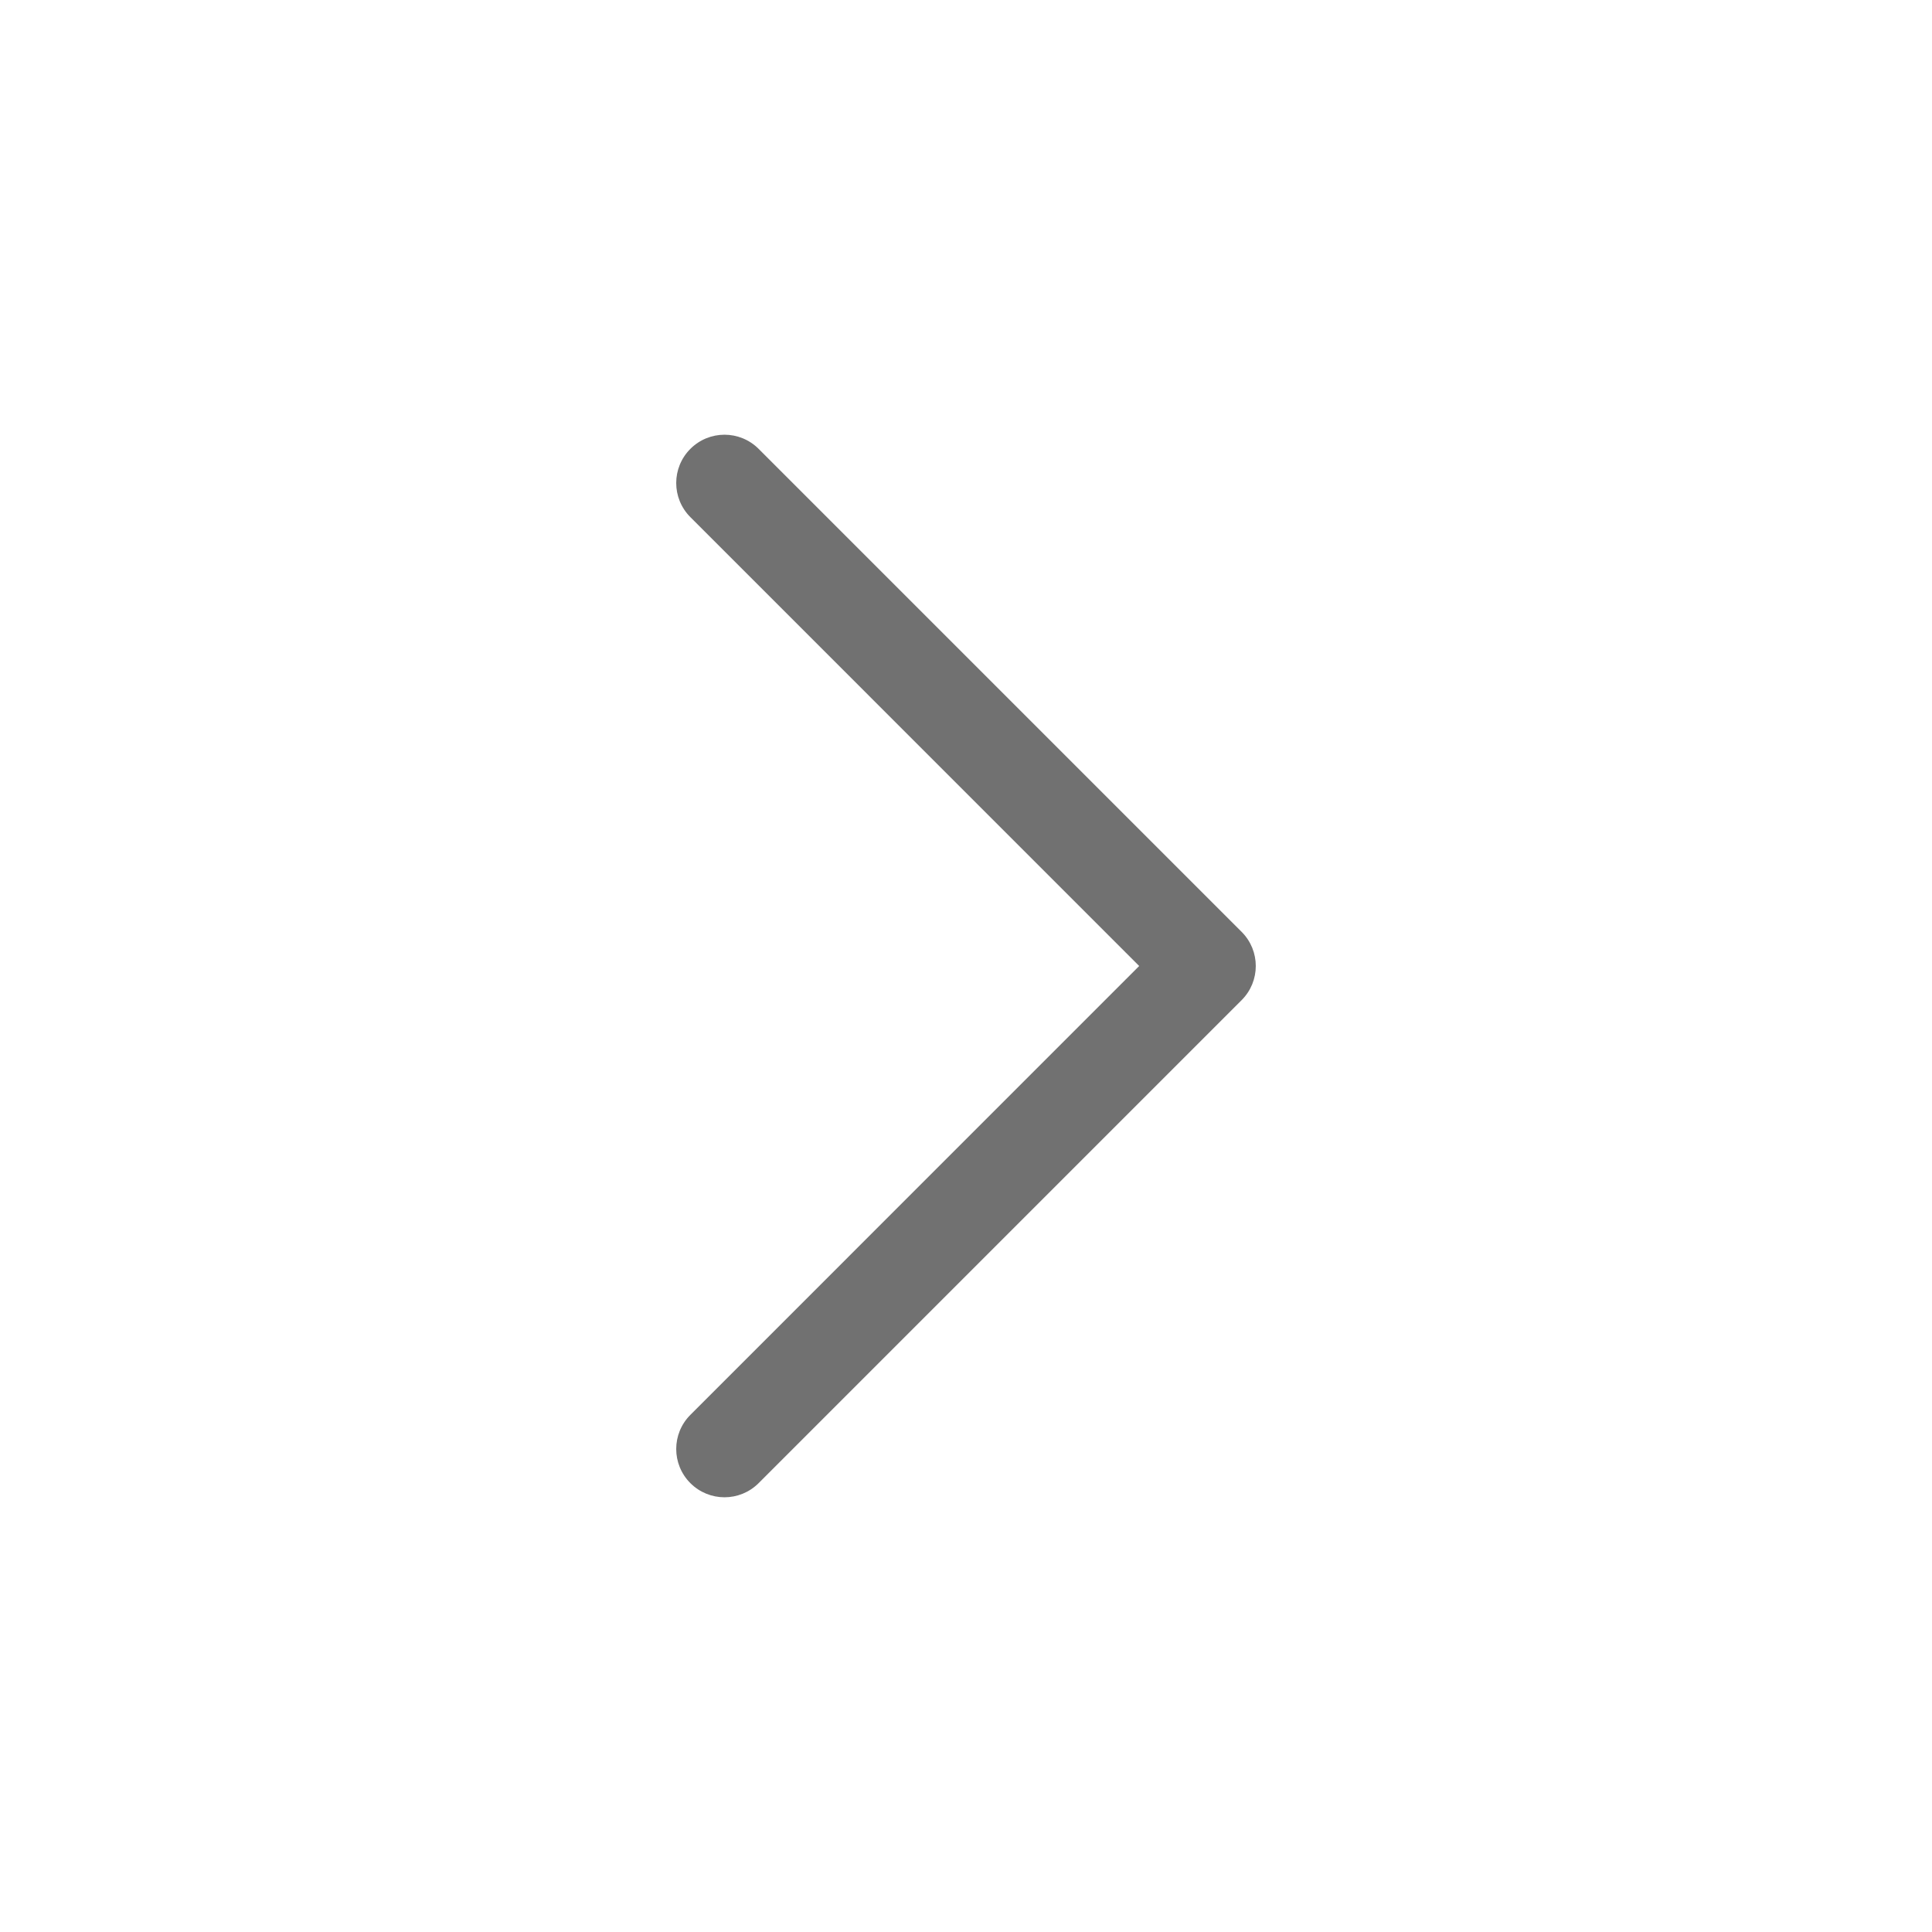
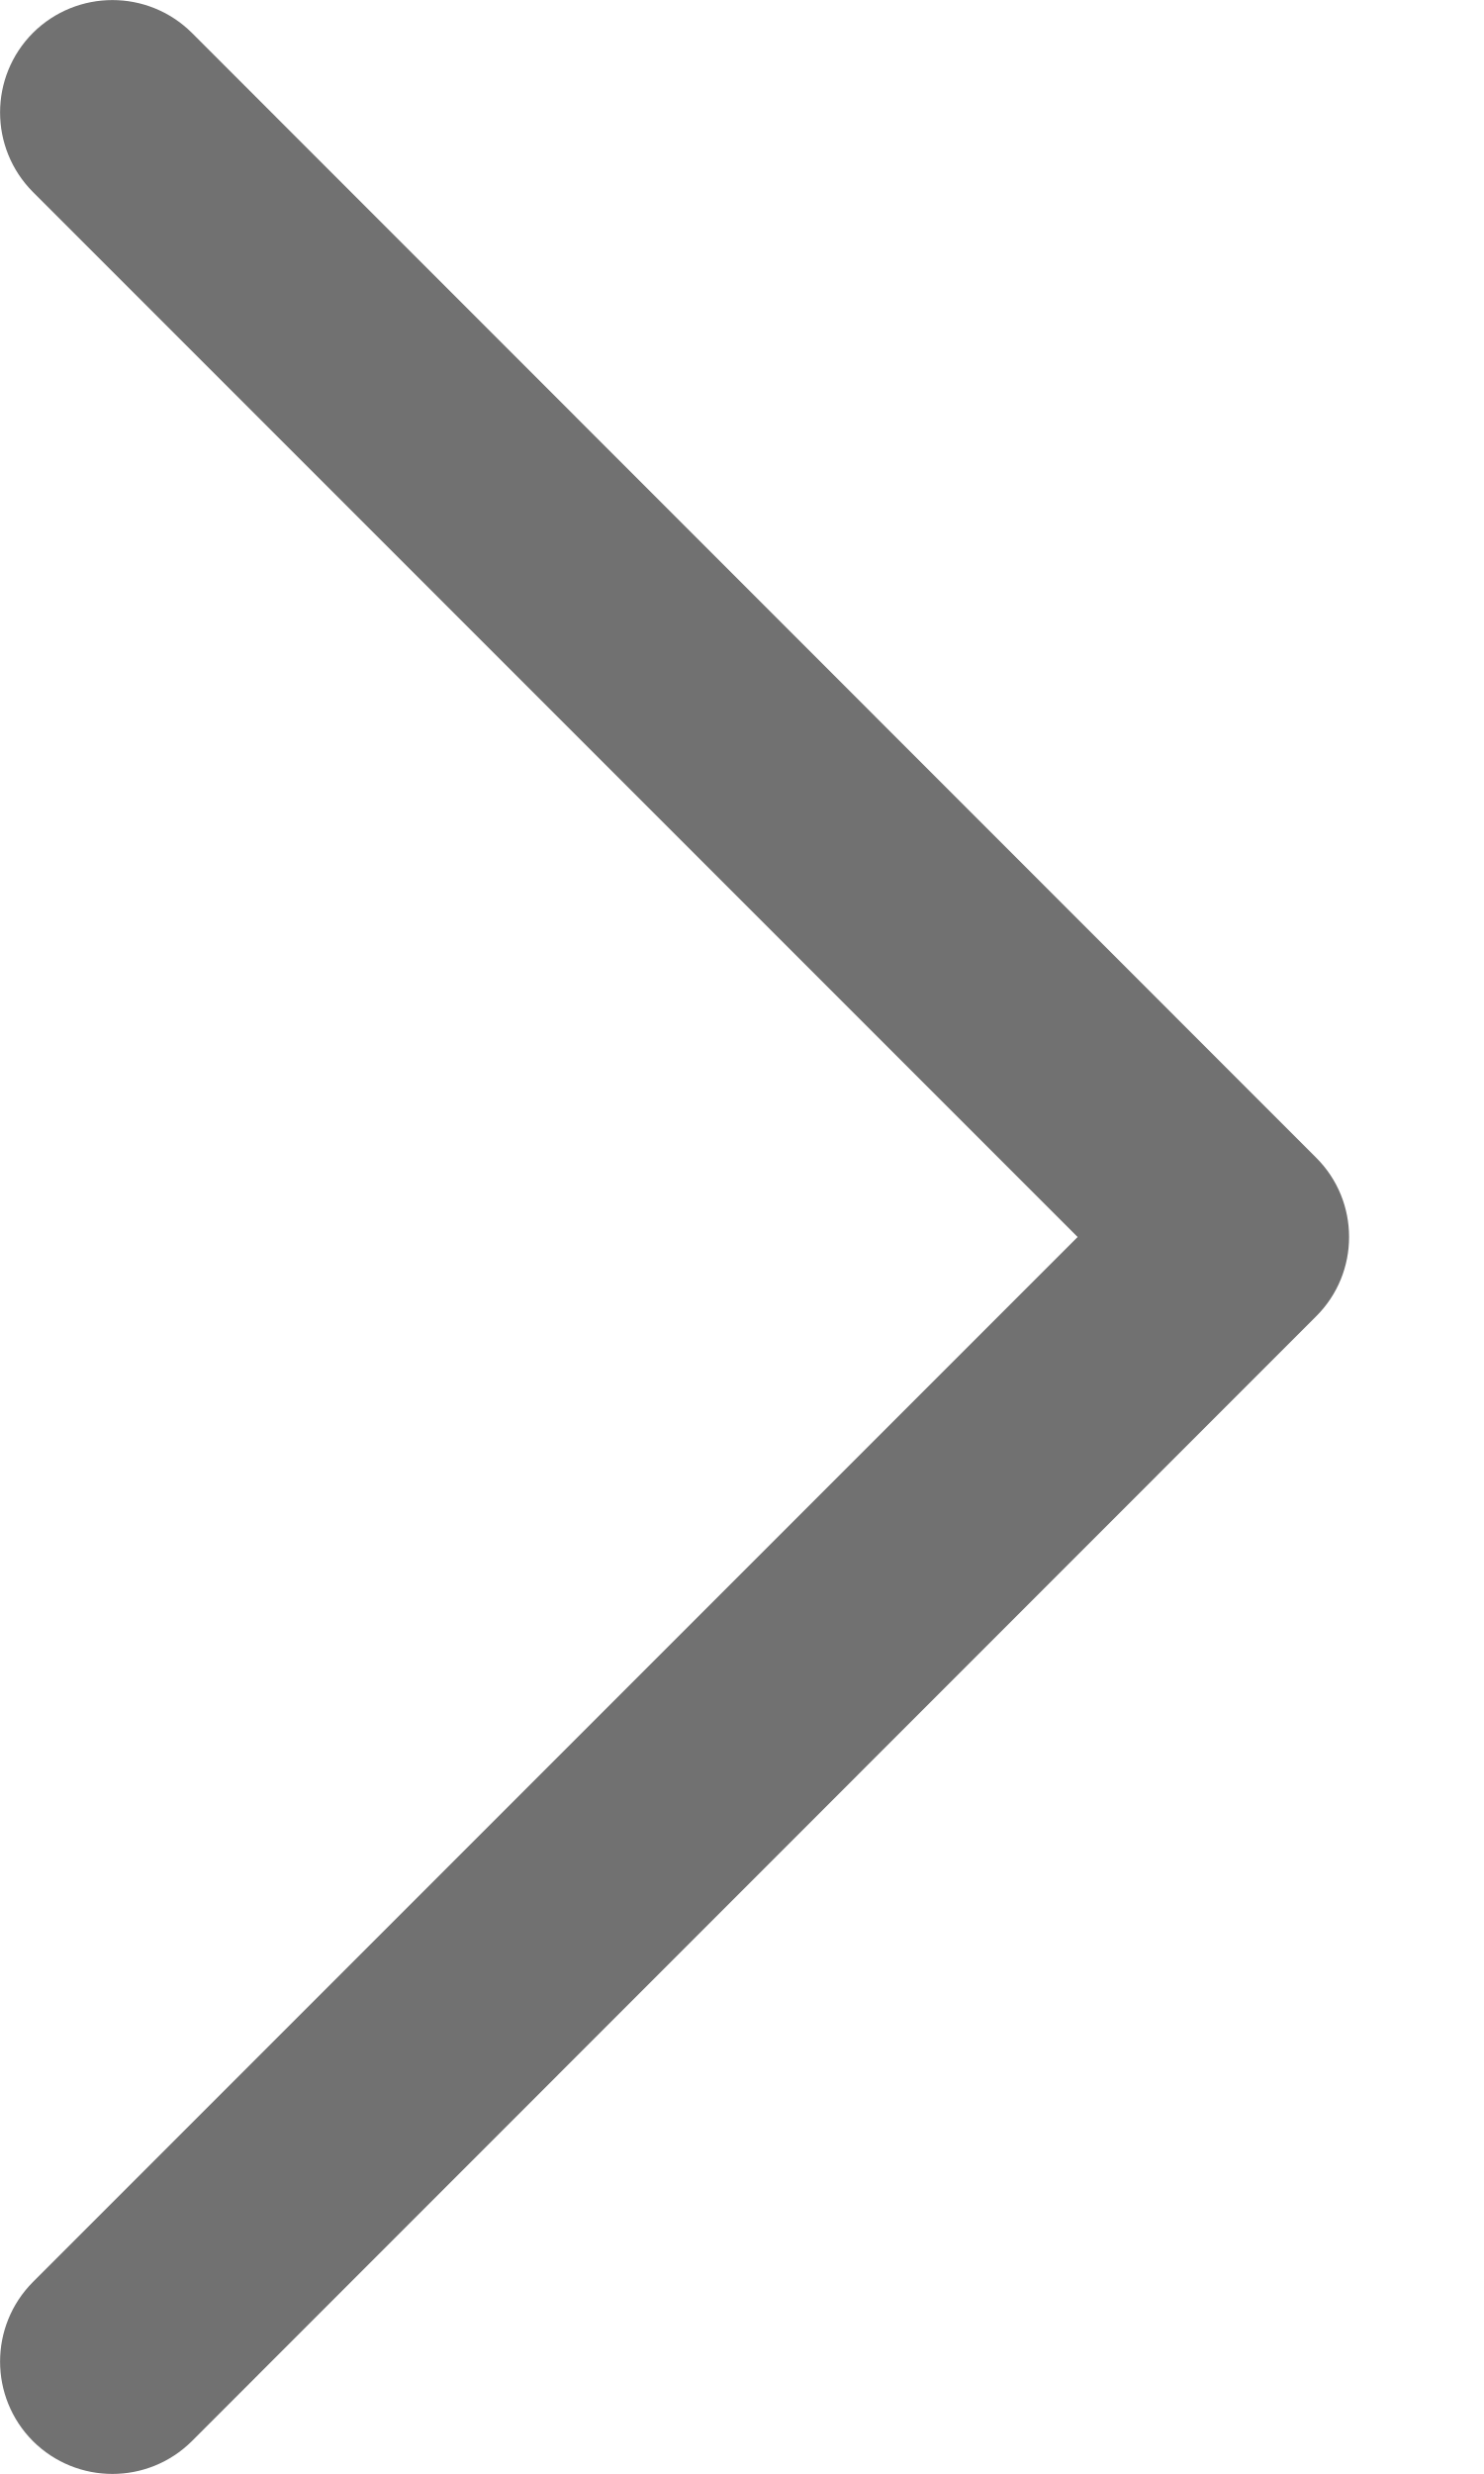
- <svg xmlns="http://www.w3.org/2000/svg" width="30" height="30" viewBox="0 0 30 30" fill="none">
-   <g id="right icon">
-     <path id="Subtract (Stroke)" fill-rule="evenodd" clip-rule="evenodd" d="M10.72 6.97C10.427 7.263 10.427 7.737 10.72 8.03L17.689 15L10.72 21.97C10.427 22.263 10.427 22.737 10.72 23.03C11.013 23.323 11.487 23.323 11.78 23.03L19.28 15.53C19.573 15.237 19.573 14.763 19.28 14.47L11.78 6.97C11.487 6.677 11.013 6.677 10.72 6.97Z" fill="#717171" />
-   </g>
+ <svg xmlns="http://www.w3.org/2000/svg" width="6" height="10" viewBox="0 0 6 10" fill="none">
+   <path id="right" fill-rule="evenodd" clip-rule="evenodd" d="M0.133 0.133C-0.044 0.311 -0.044 0.598 0.133 0.776L4.357 5L0.133 9.224C-0.044 9.402 -0.044 9.689 0.133 9.867C0.311 10.044 0.598 10.044 0.776 9.867L5.321 5.321C5.499 5.144 5.499 4.856 5.321 4.679L0.776 0.133C0.598 -0.044 0.311 -0.044 0.133 0.133Z" fill="#717171" />
</svg>
